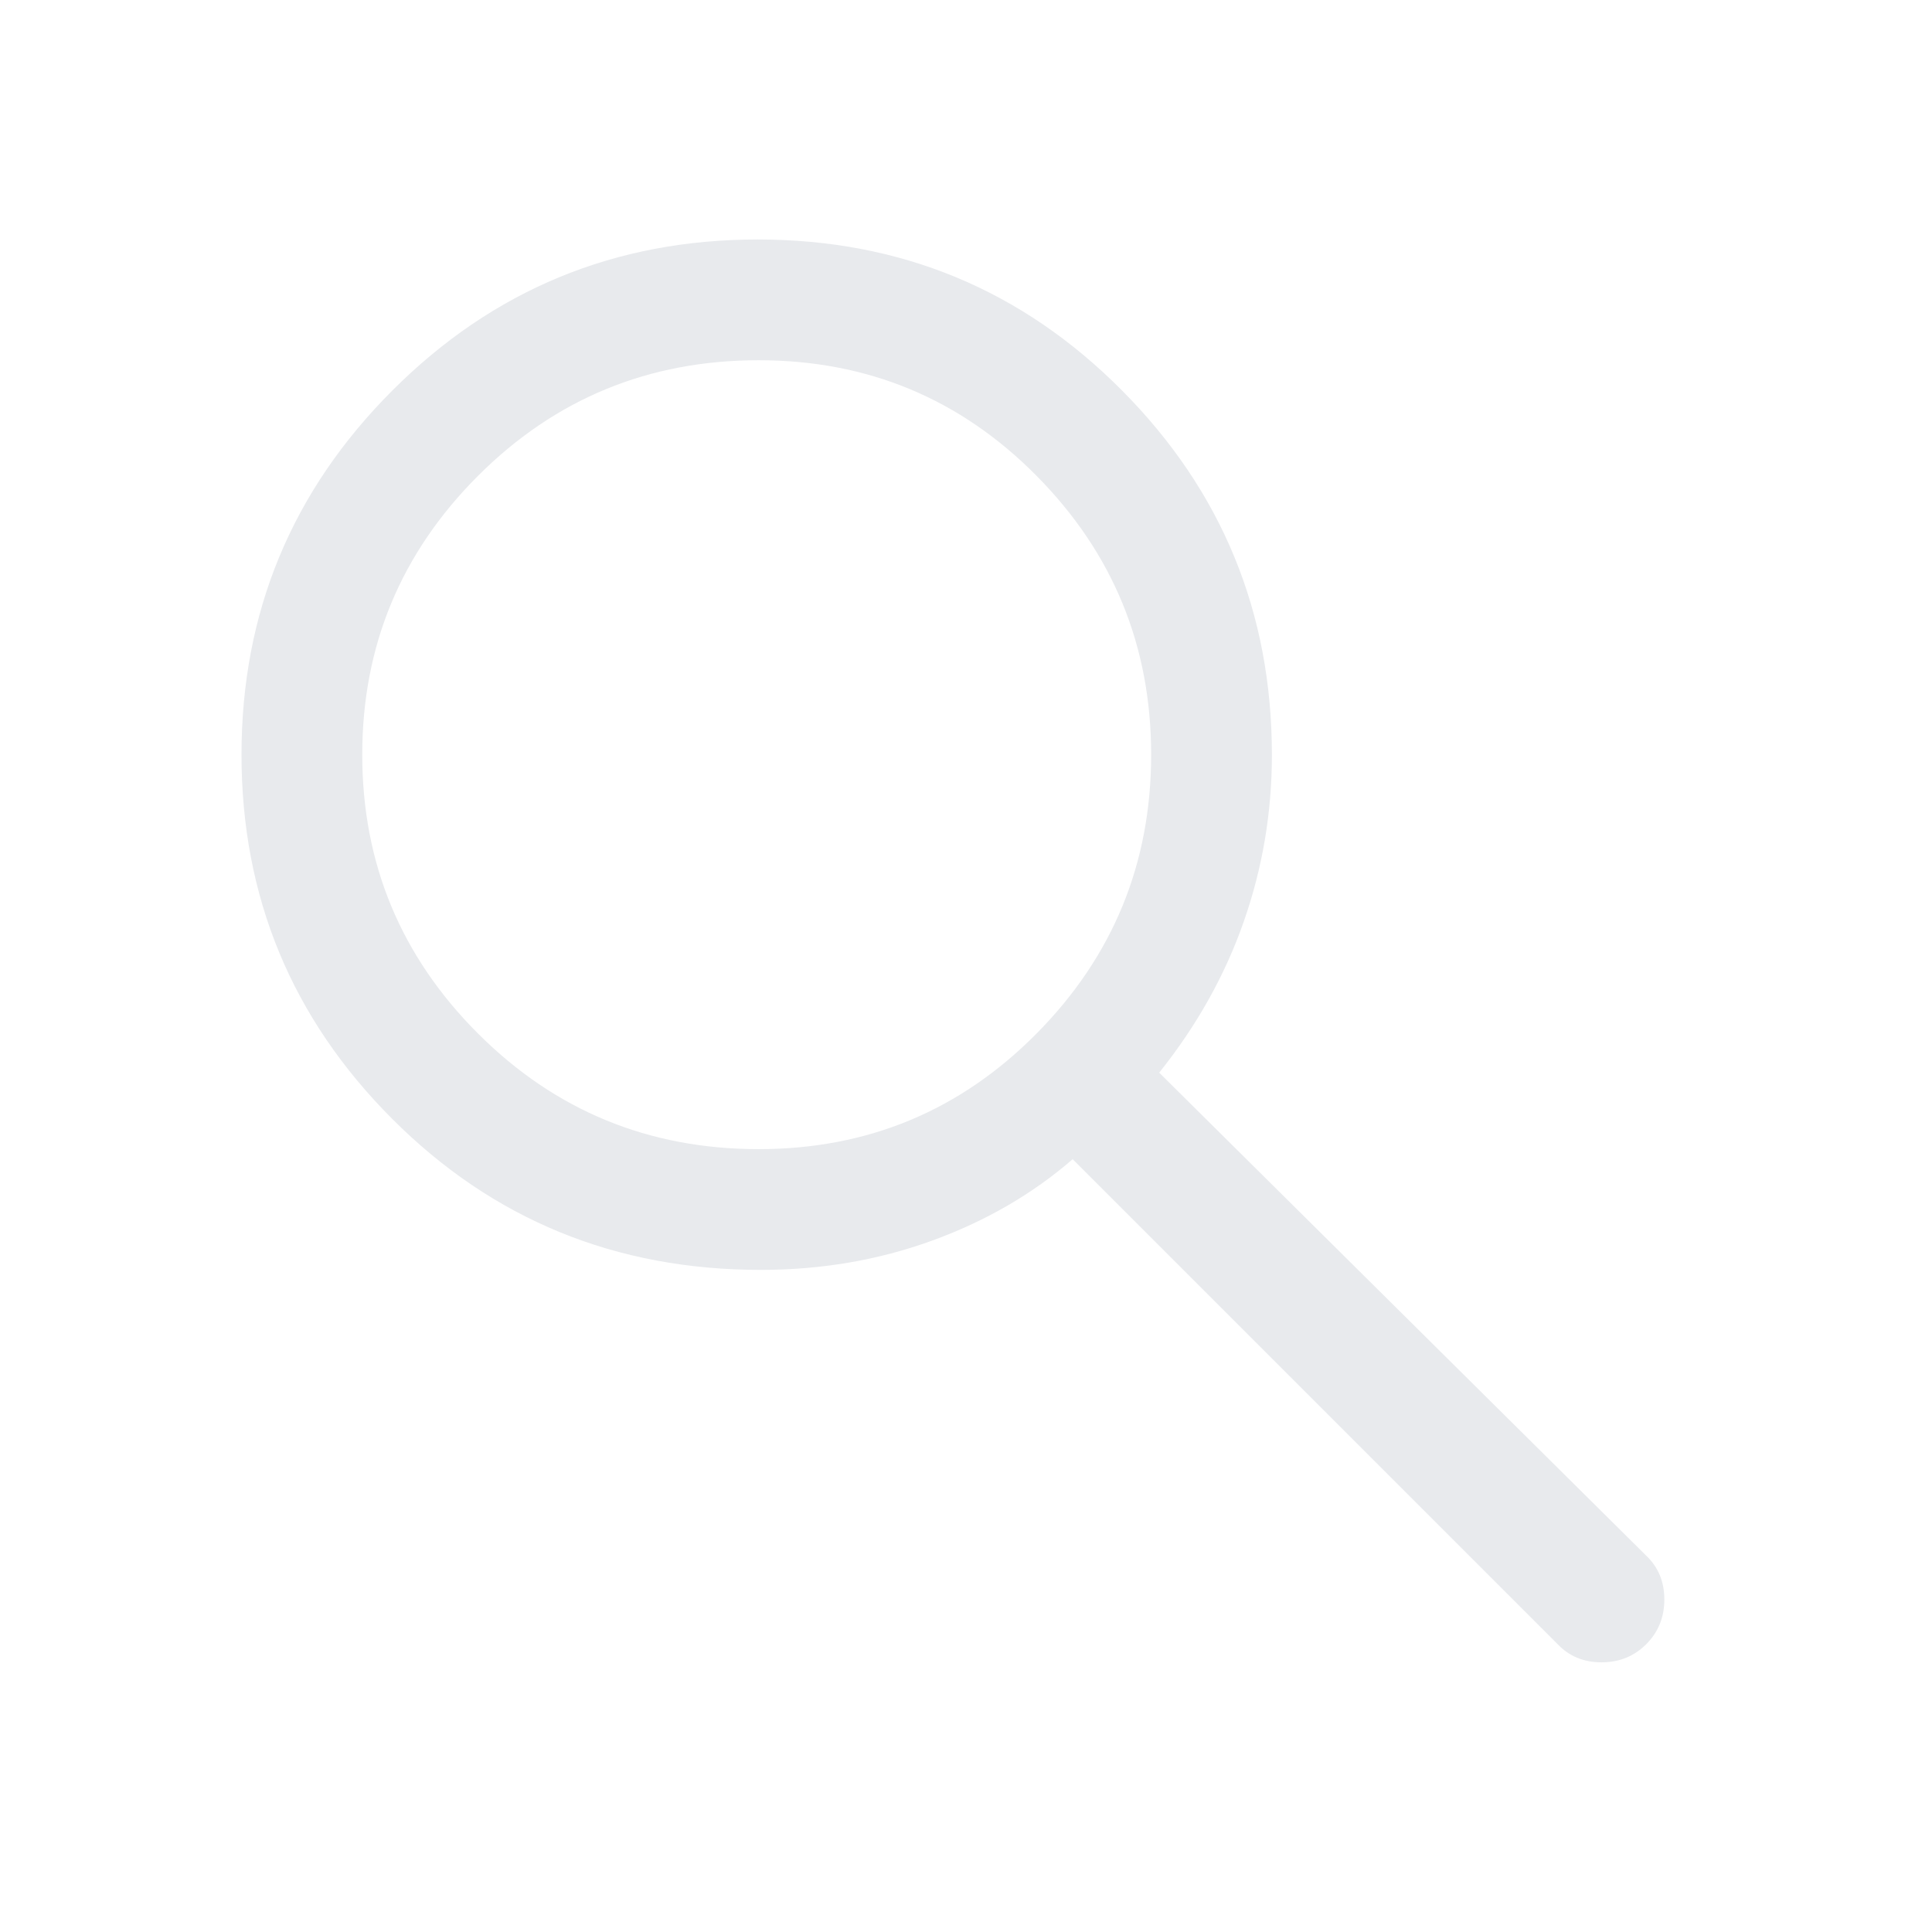
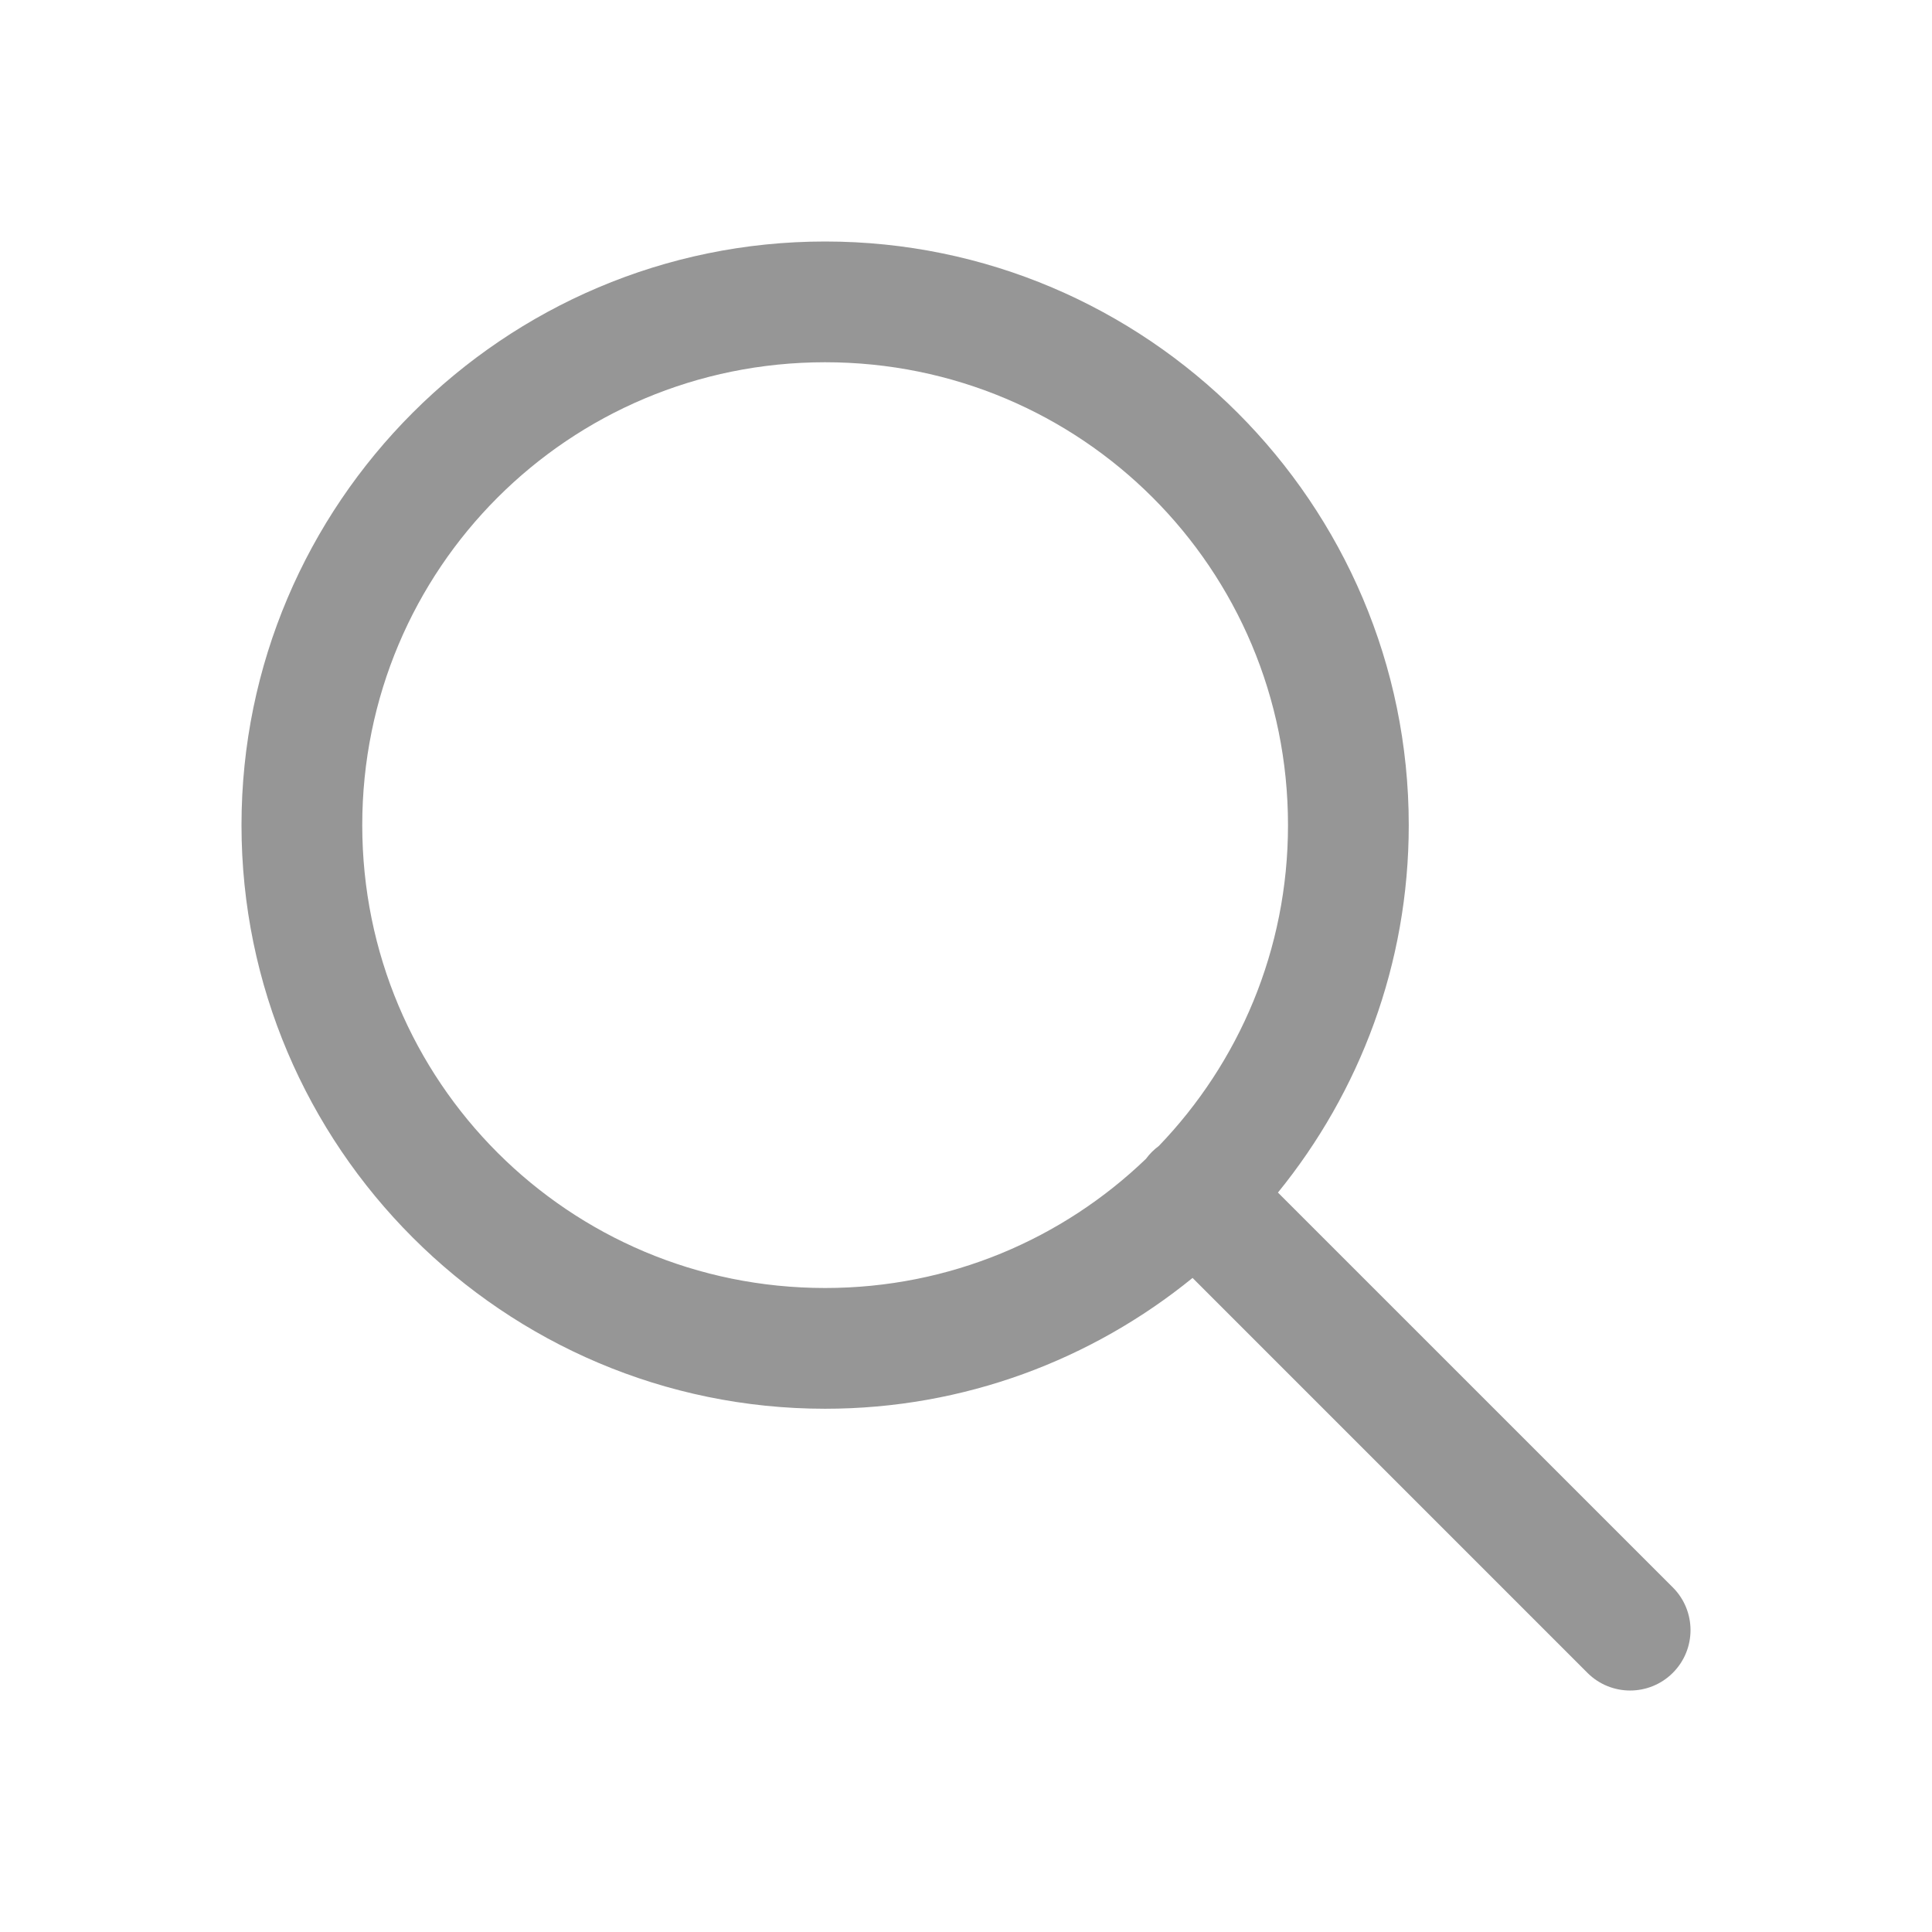
- <svg xmlns="http://www.w3.org/2000/svg" height="48" viewBox="0 -960 960 960" width="48" fill="#e8eaed">
-   <path d="M378-329q-108.16 0-183.08-75T120-585t75-181 181.5-75 181 75T632-584.85Q632-542 618-502t-42 75l242 240q9 8.56 9 21.78T818-143t-22.22 9-21.78-9L533-384q-30 26-69.96 40.5T378-329m-1-60q81.25 0 138.13-57.5Q572-504 572-585t-56.87-138.5Q458.25-781 377-781q-82.08 0-139.54 57.5T180-585t57.46 138.5T377-389" />
+ <svg xmlns="http://www.w3.org/2000/svg" viewBox="0 0 48 48">
+   <path d="M20.5 6C12.51 6 6 12.51 6 20.5C6 28.49 12.51 35 20.5 35C23.956 35 27.134 33.779 29.629 31.75L39.439 41.561 A 1.5 1.5 0 1 0 41.561 39.439L31.75 29.629C33.779 27.134 35 23.956 35 20.5C35 12.51 28.49 6 20.5 6 z M 20.5 9C26.869 9 32 14.131 32 20.5C32 23.603 30.776 26.406 28.791 28.471 A 1.5 1.5 0 0 0 28.471 28.791C26.406 30.776 23.603 32 20.5 32C14.131 32 9 26.869 9 20.5C9 14.131 14.131 9 20.5 9 z" fill="#969696" />
</svg>
